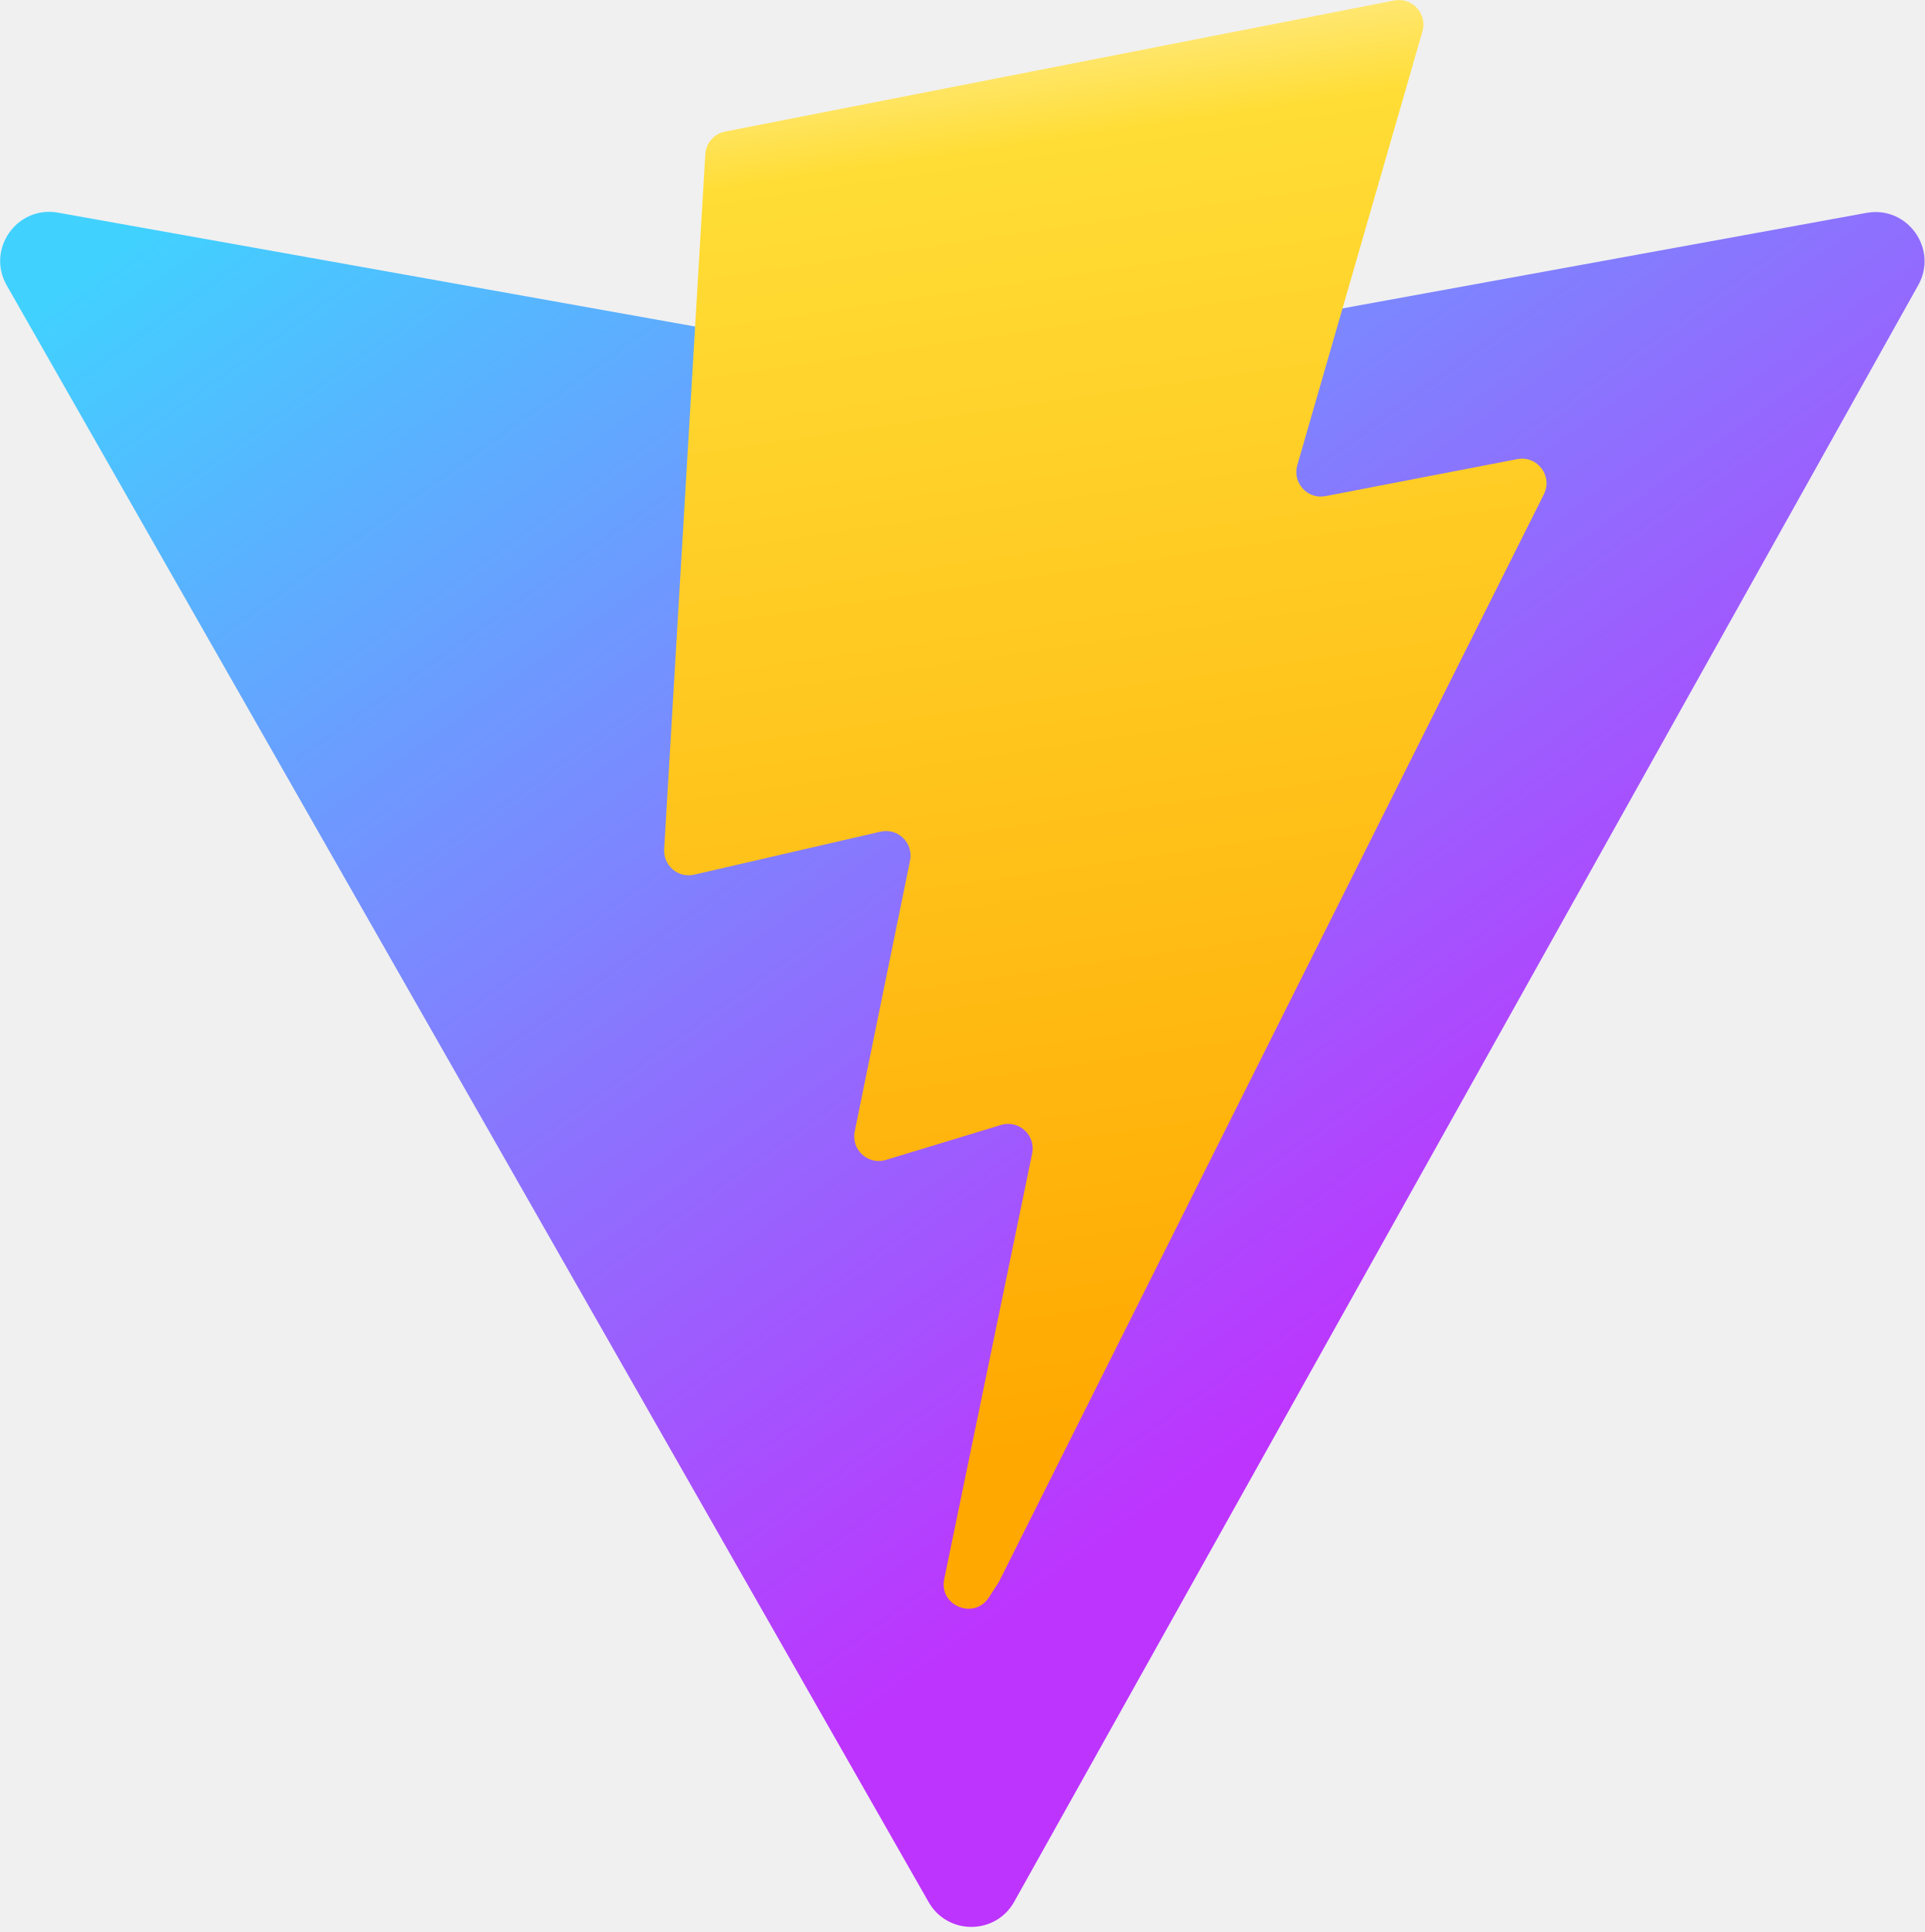
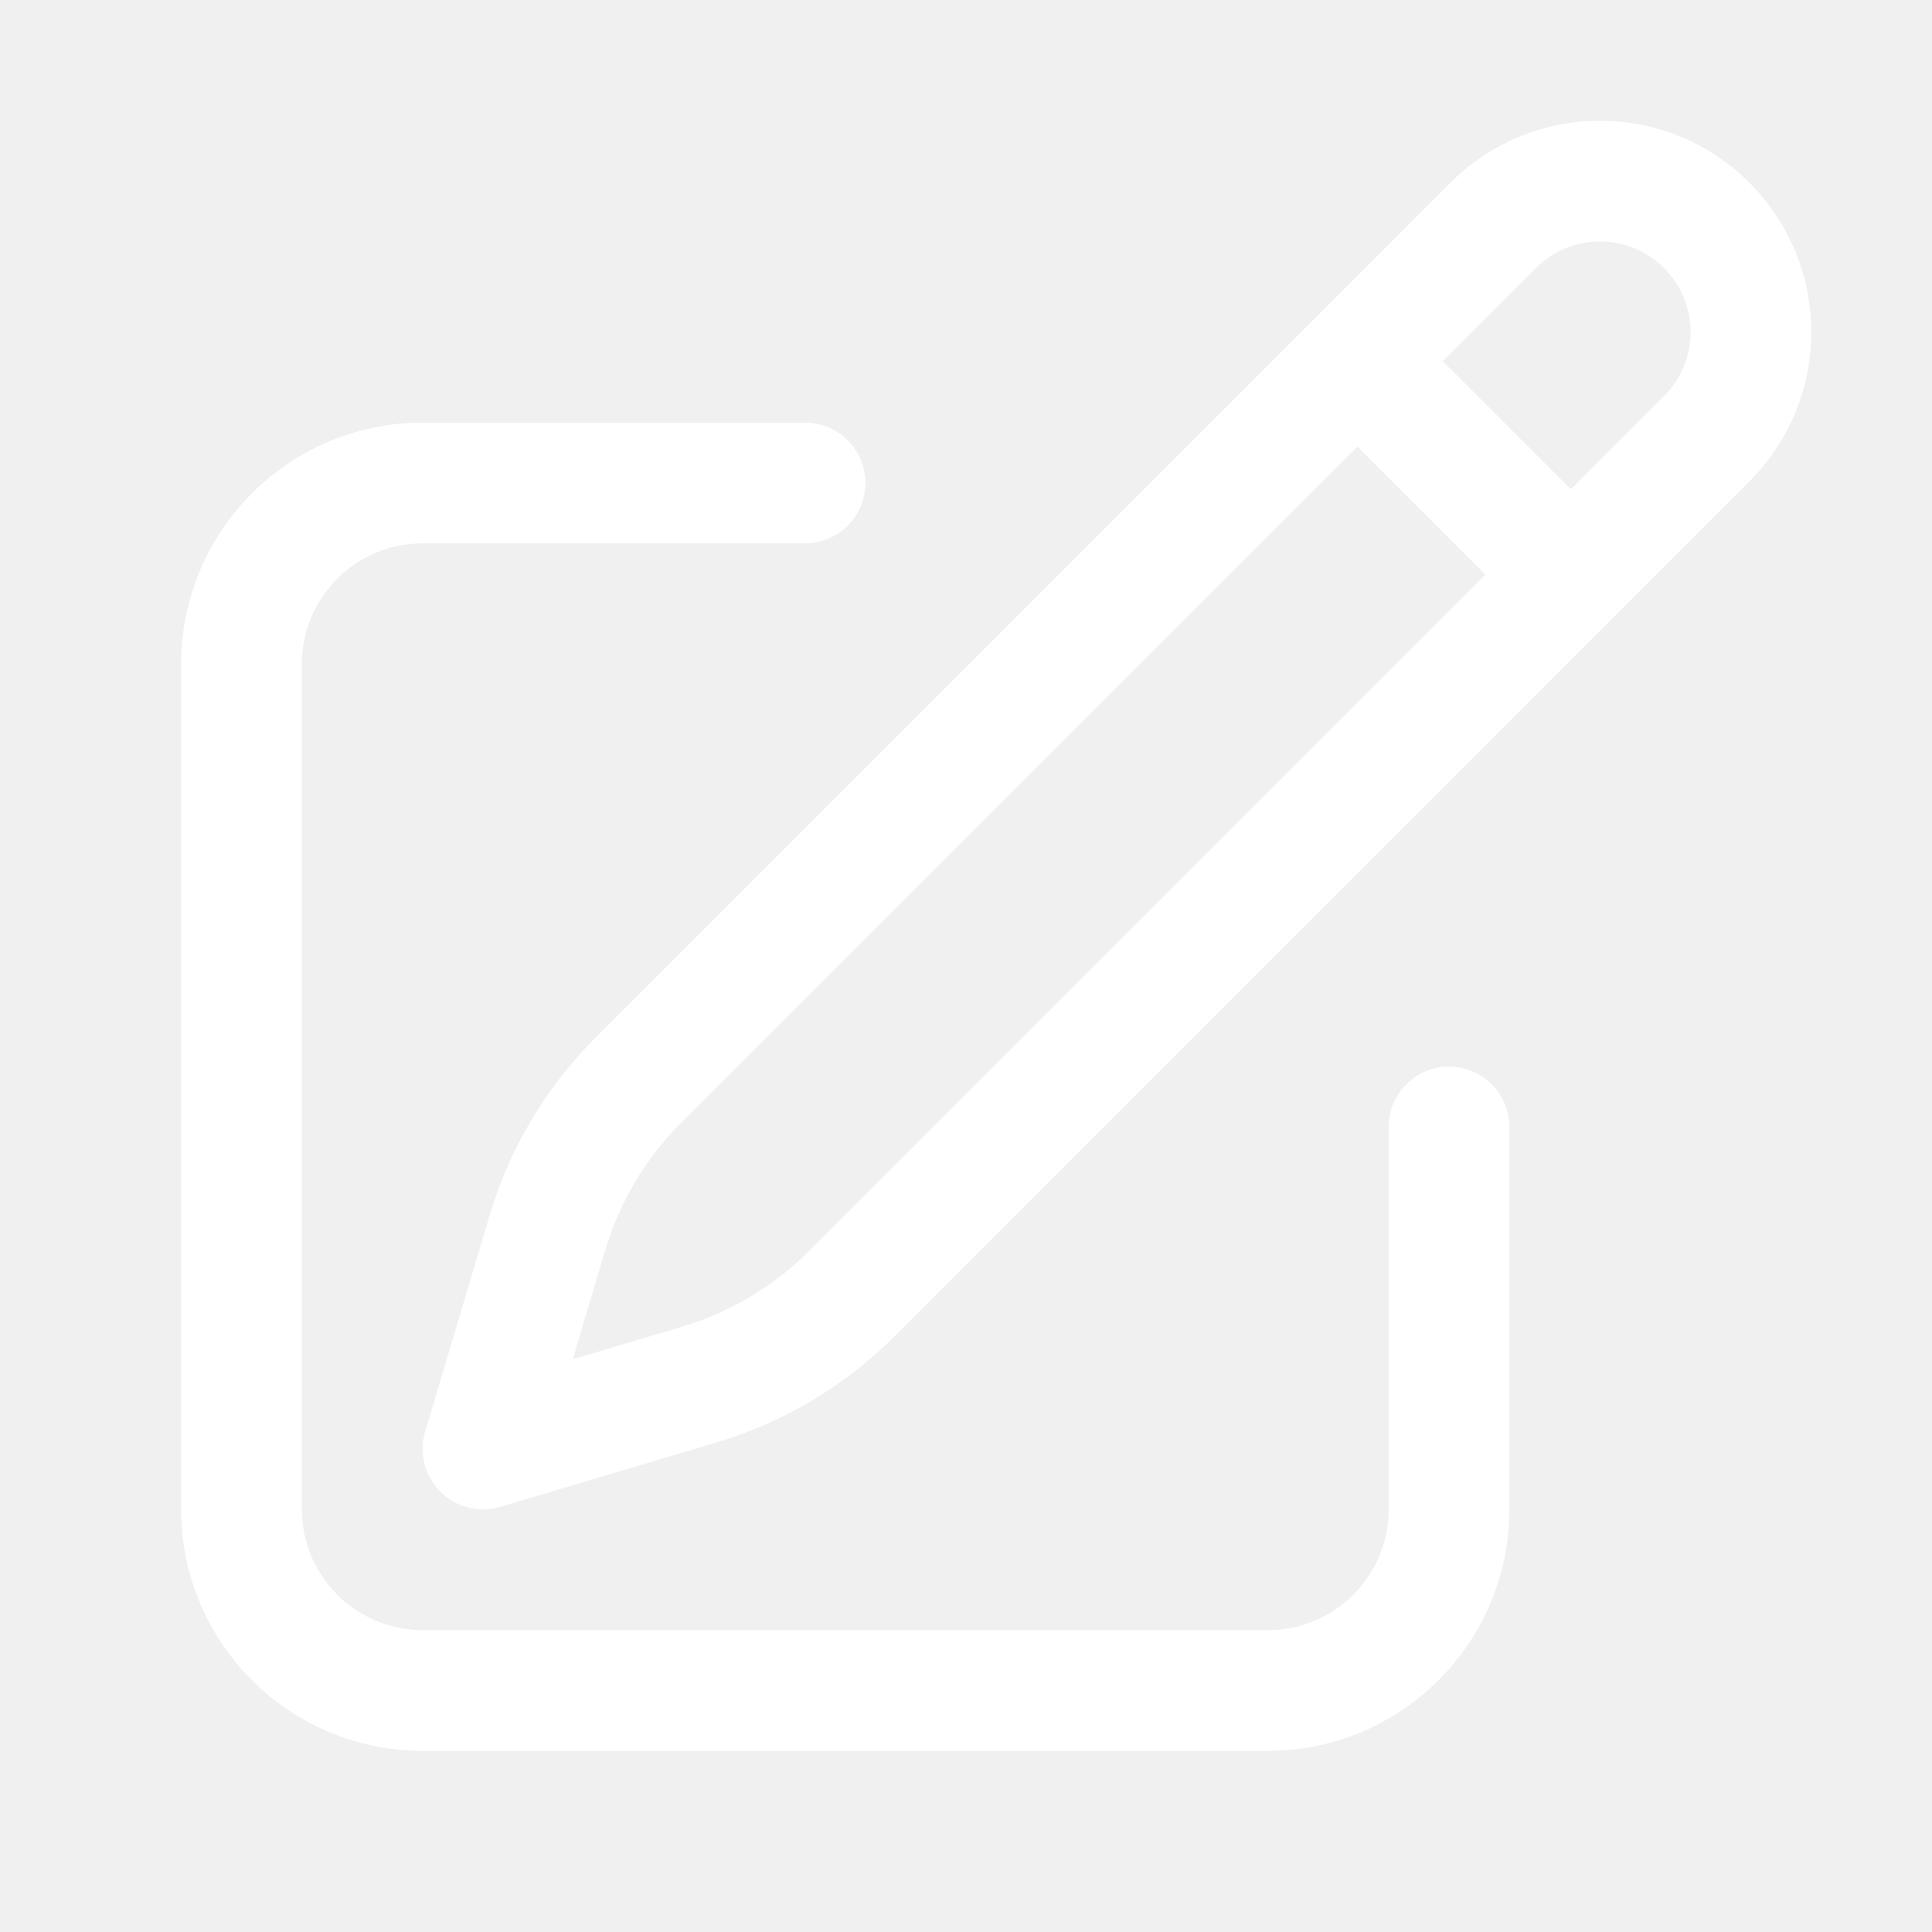
- <svg xmlns="http://www.w3.org/2000/svg" aria-hidden="true" role="img" class="iconify iconify--logos" width="31.88" height="32" preserveAspectRatio="xMidYMid meet" viewBox="0 0 256 257">
-   <defs>
-     <linearGradient id="IconifyId1813088fe1fbc01fb466" x1="-.828%" x2="57.636%" y1="7.652%" y2="78.411%">
-       <stop offset="0%" stop-color="#41D1FF" />
-       <stop offset="100%" stop-color="#BD34FE" />
-     </linearGradient>
-     <linearGradient id="IconifyId1813088fe1fbc01fb467" x1="43.376%" x2="50.316%" y1="2.242%" y2="89.03%">
-       <stop offset="0%" stop-color="#FFEA83" />
-       <stop offset="8.333%" stop-color="#FFDD35" />
-       <stop offset="100%" stop-color="#FFA800" />
-     </linearGradient>
-   </defs>
-   <path fill="url(#IconifyId1813088fe1fbc01fb466)" d="M255.153 37.938L134.897 252.976c-2.483 4.44-8.862 4.466-11.382.048L.875 37.958c-2.746-4.814 1.371-10.646 6.827-9.67l120.385 21.517a6.537 6.537 0 0 0 2.322-.004l117.867-21.483c5.438-.991 9.574 4.796 6.877 9.62Z" />
-   <path fill="url(#IconifyId1813088fe1fbc01fb467)" d="M185.432.063L96.44 17.501a3.268 3.268 0 0 0-2.634 3.014l-5.474 92.456a3.268 3.268 0 0 0 3.997 3.378l24.777-5.718c2.318-.535 4.413 1.507 3.936 3.838l-7.361 36.047c-.495 2.426 1.782 4.5 4.151 3.78l15.304-4.649c2.372-.72 4.652 1.36 4.15 3.788l-11.698 56.621c-.732 3.542 3.979 5.473 5.943 2.437l1.313-2.028l72.516-144.72c1.215-2.423-.88-5.186-3.54-4.672l-25.505 4.922c-2.396.462-4.435-1.77-3.759-4.114l16.646-57.705c.677-2.35-1.37-4.583-3.769-4.113Z" />
+ <svg xmlns="http://www.w3.org/2000/svg" fill="none" viewBox="0 0 24 24" stroke-width="1.5" stroke="white" class="size-6">
+   <path stroke-linecap="round" stroke-linejoin="round" d="m16.862 4.487 1.687-1.688a1.875 1.875 0 1 1 2.652 2.652L10.582 16.07a4.5 4.5 0 0 1-1.897 1.13L6 18l.8-2.685a4.5 4.5 0 0 1 1.13-1.897l8.932-8.931Zm0 0L19.5 7.125M18 14v4.75A2.25 2.25 0 0 1 15.75 21H5.25A2.25 2.25 0 0 1 3 18.75V8.25A2.25 2.25 0 0 1 5.25 6H10" />
</svg>
